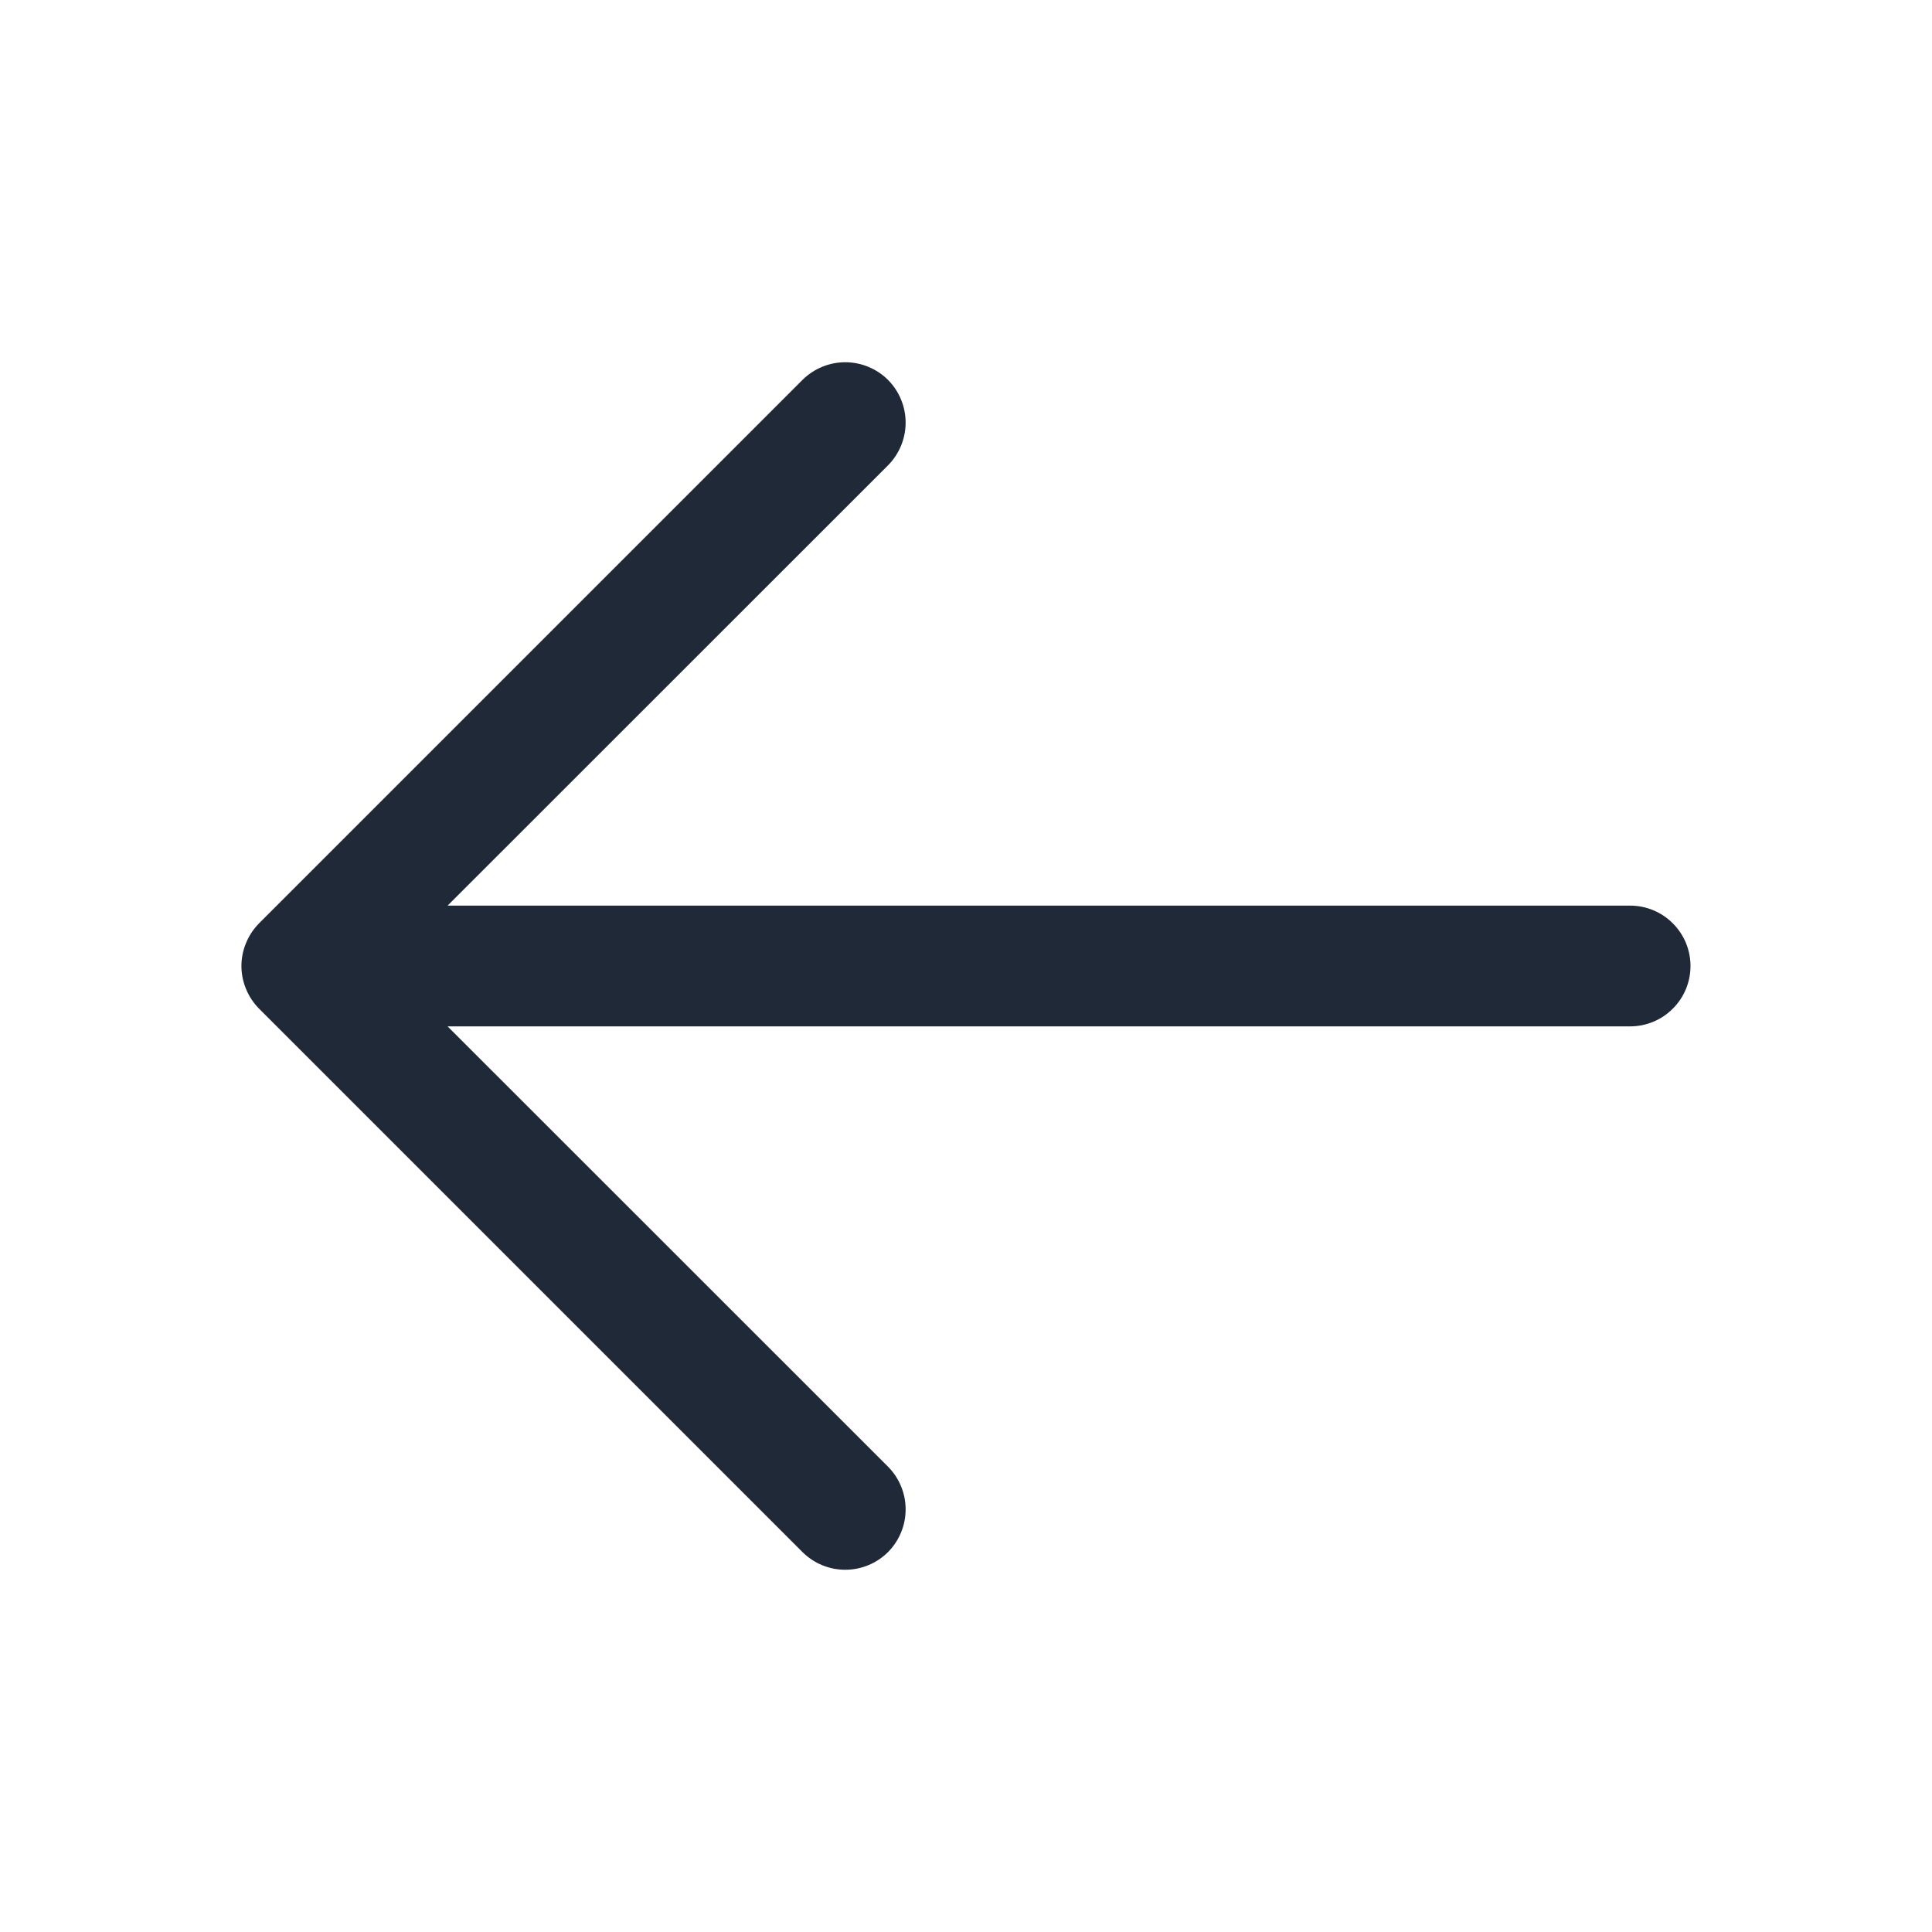
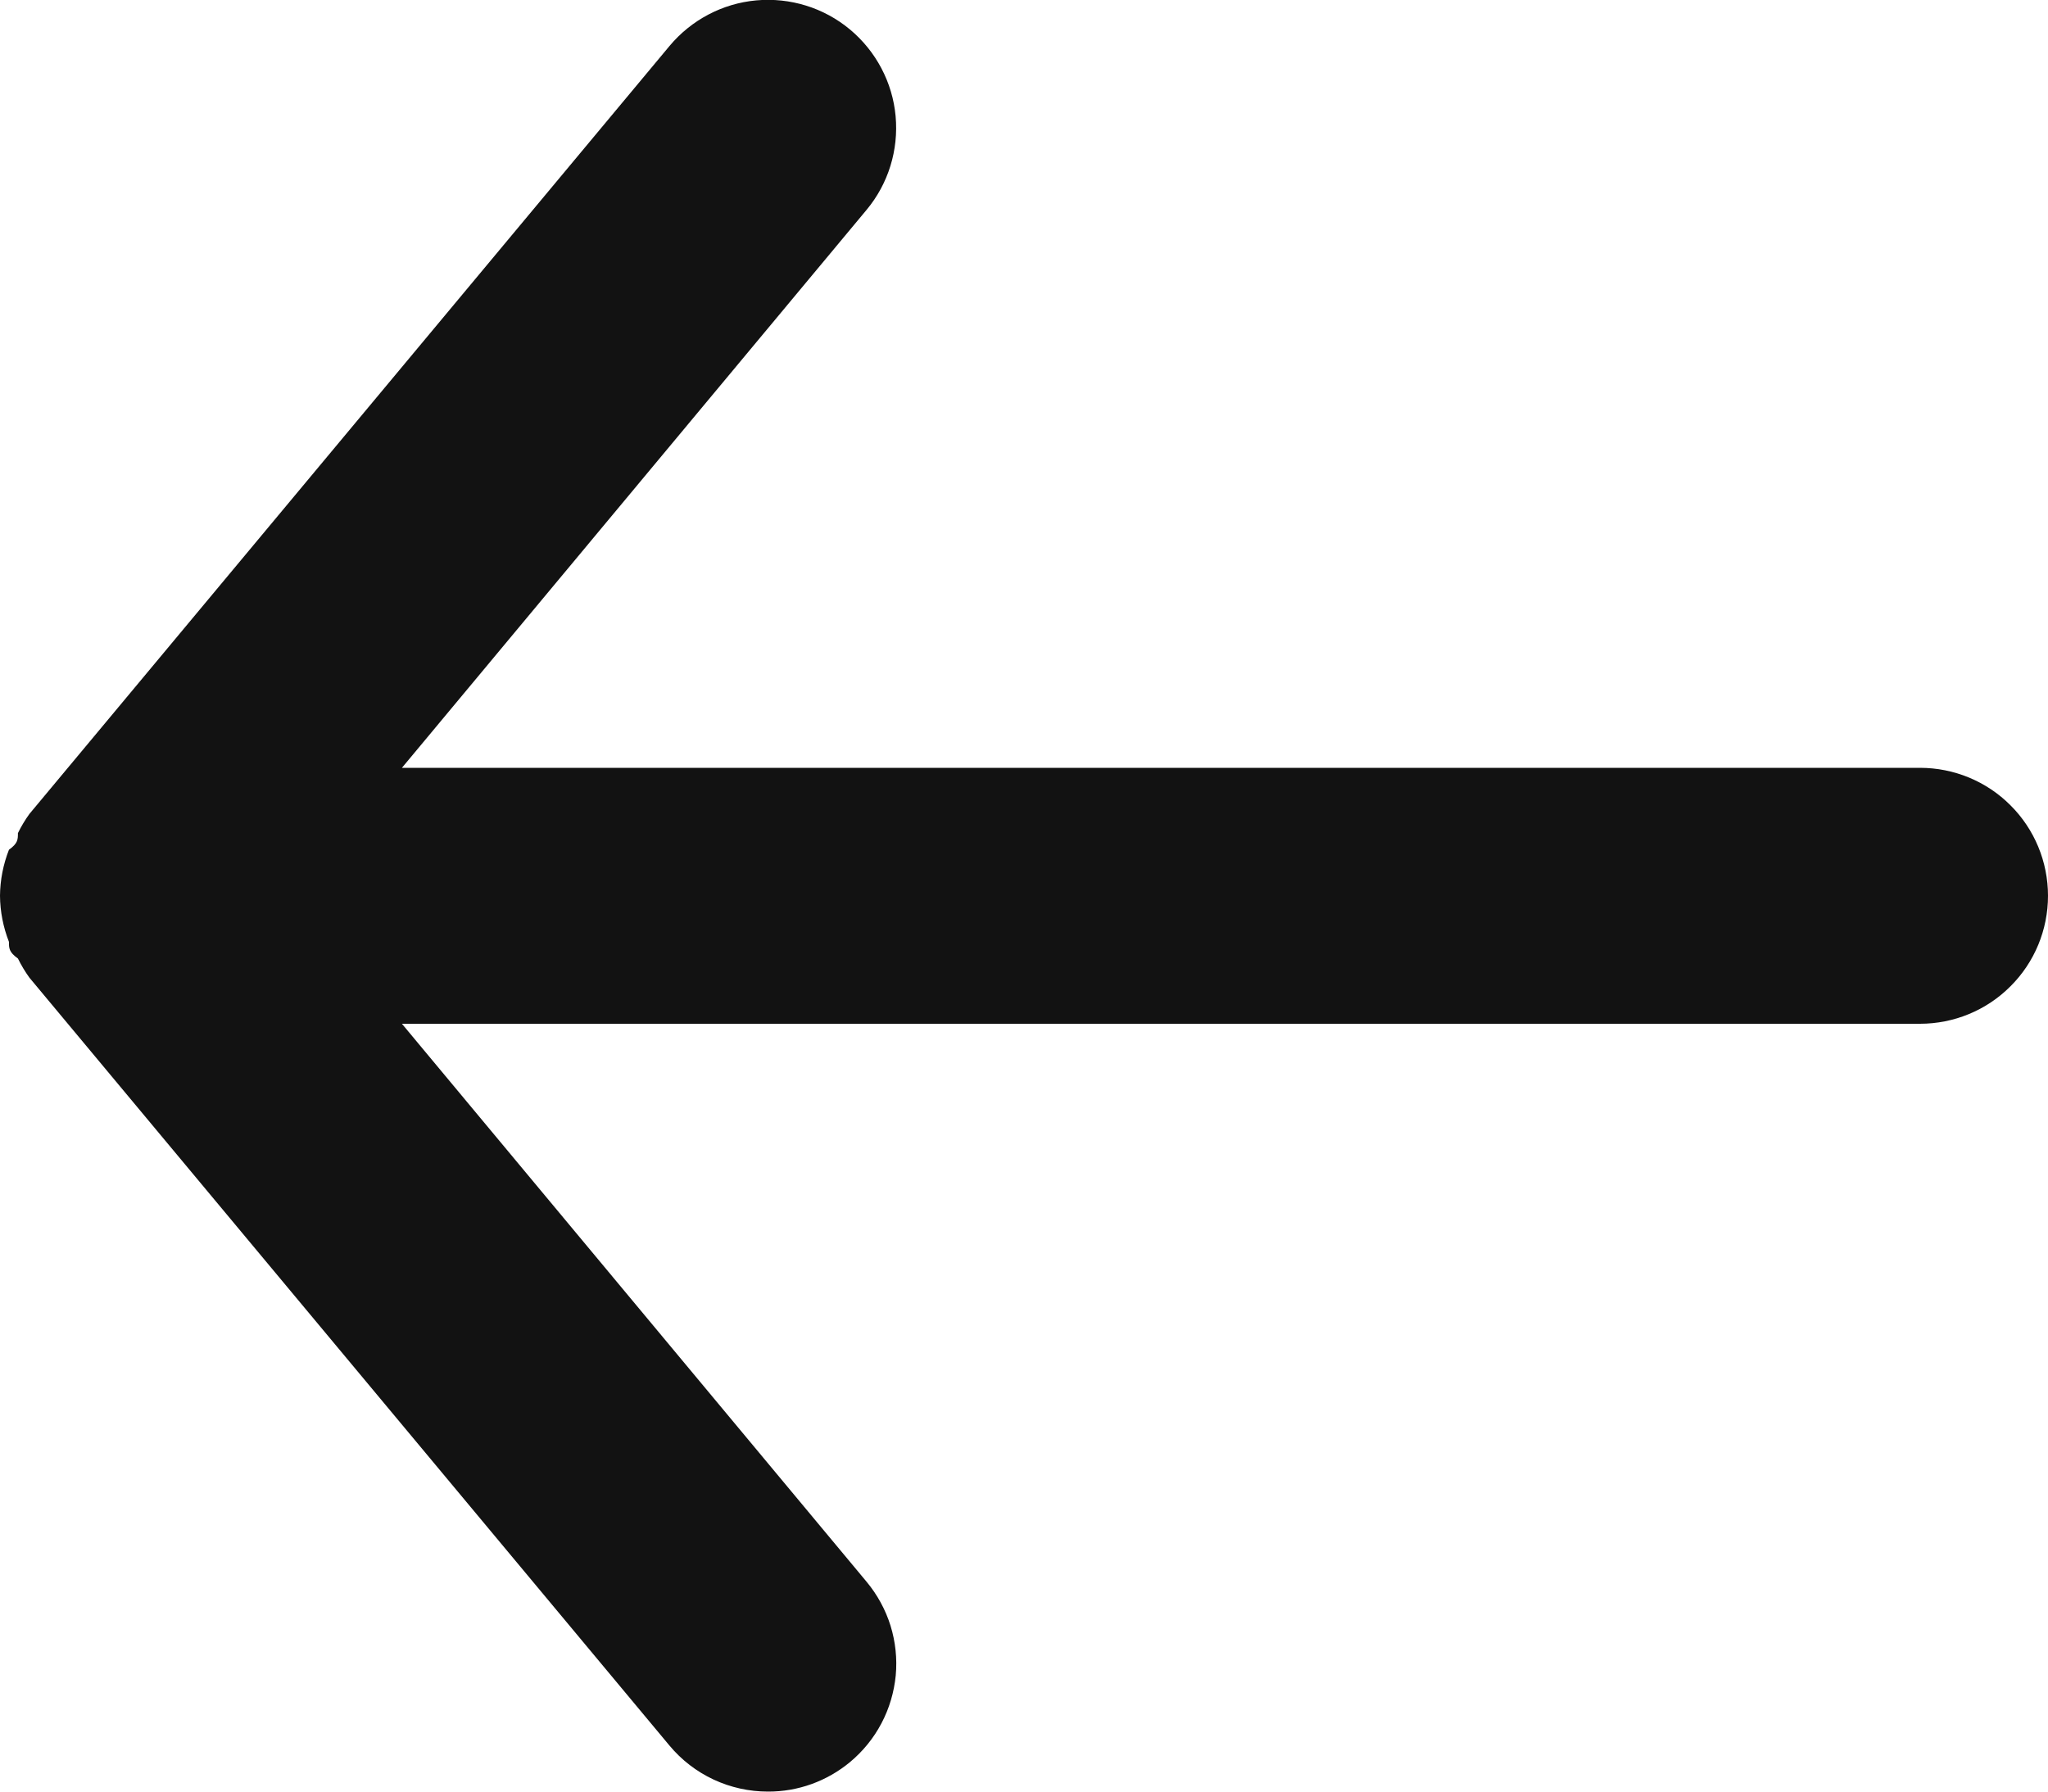
- <svg xmlns="http://www.w3.org/2000/svg" width="24" height="24" viewBox="0 0 24 24" fill="none">
-   <path d="M21 12C21 12.199 20.921 12.39 20.78 12.53C20.64 12.671 20.449 12.75 20.25 12.75H5.56L11.031 18.219C11.1 18.289 11.156 18.372 11.193 18.463C11.231 18.554 11.25 18.651 11.25 18.75C11.25 18.849 11.231 18.946 11.193 19.037C11.156 19.128 11.1 19.211 11.031 19.281C10.961 19.35 10.878 19.406 10.787 19.443C10.696 19.481 10.598 19.5 10.5 19.5C10.401 19.5 10.304 19.481 10.213 19.443C10.122 19.406 10.039 19.35 9.969 19.281L3.219 12.531C3.15 12.461 3.094 12.378 3.057 12.287C3.019 12.196 2.999 12.099 2.999 12C2.999 11.902 3.019 11.804 3.057 11.713C3.094 11.622 3.15 11.539 3.219 11.469L9.969 4.719C10.11 4.579 10.301 4.5 10.5 4.5C10.699 4.5 10.89 4.579 11.031 4.719C11.171 4.86 11.25 5.051 11.25 5.25C11.25 5.449 11.171 5.64 11.031 5.781L5.56 11.25H20.25C20.449 11.25 20.64 11.329 20.78 11.47C20.921 11.61 21 11.801 21 12Z" fill="#1F2937" />
+ <svg xmlns="http://www.w3.org/2000/svg" width="16" height="14" viewBox="0 0 16 14" fill="none">
+   <path d="M15 6H3.14L6.77 1.64C6.94 1.436 7.021 1.173 6.997 0.908C6.973 0.644 6.844 0.4 6.64 0.23C6.436 0.06 6.173 -0.021 5.908 0.003C5.644 0.027 5.4 0.156 5.23 0.36L0.23 6.36C0.196 6.407 0.166 6.457 0.14 6.51C0.14 6.56 0.14 6.59 0.07 6.64C0.025 6.755 0.001 6.877 0 7C0.001 7.123 0.025 7.245 0.07 7.36C0.07 7.41 0.07 7.44 0.14 7.49C0.166 7.543 0.196 7.593 0.23 7.64L5.23 13.64C5.324 13.753 5.442 13.844 5.575 13.906C5.708 13.968 5.853 14 6 14C6.234 14.001 6.46 13.919 6.64 13.77C6.741 13.686 6.825 13.583 6.886 13.467C6.948 13.35 6.985 13.223 6.998 13.092C7.01 12.961 6.996 12.829 6.957 12.703C6.918 12.578 6.854 12.461 6.77 12.36L3.14 8H15C15.265 8 15.52 7.895 15.707 7.707C15.895 7.52 16 7.265 16 7C16 6.735 15.895 6.48 15.707 6.293C15.52 6.105 15.265 6 15 6Z" fill="#121212" />
</svg>
